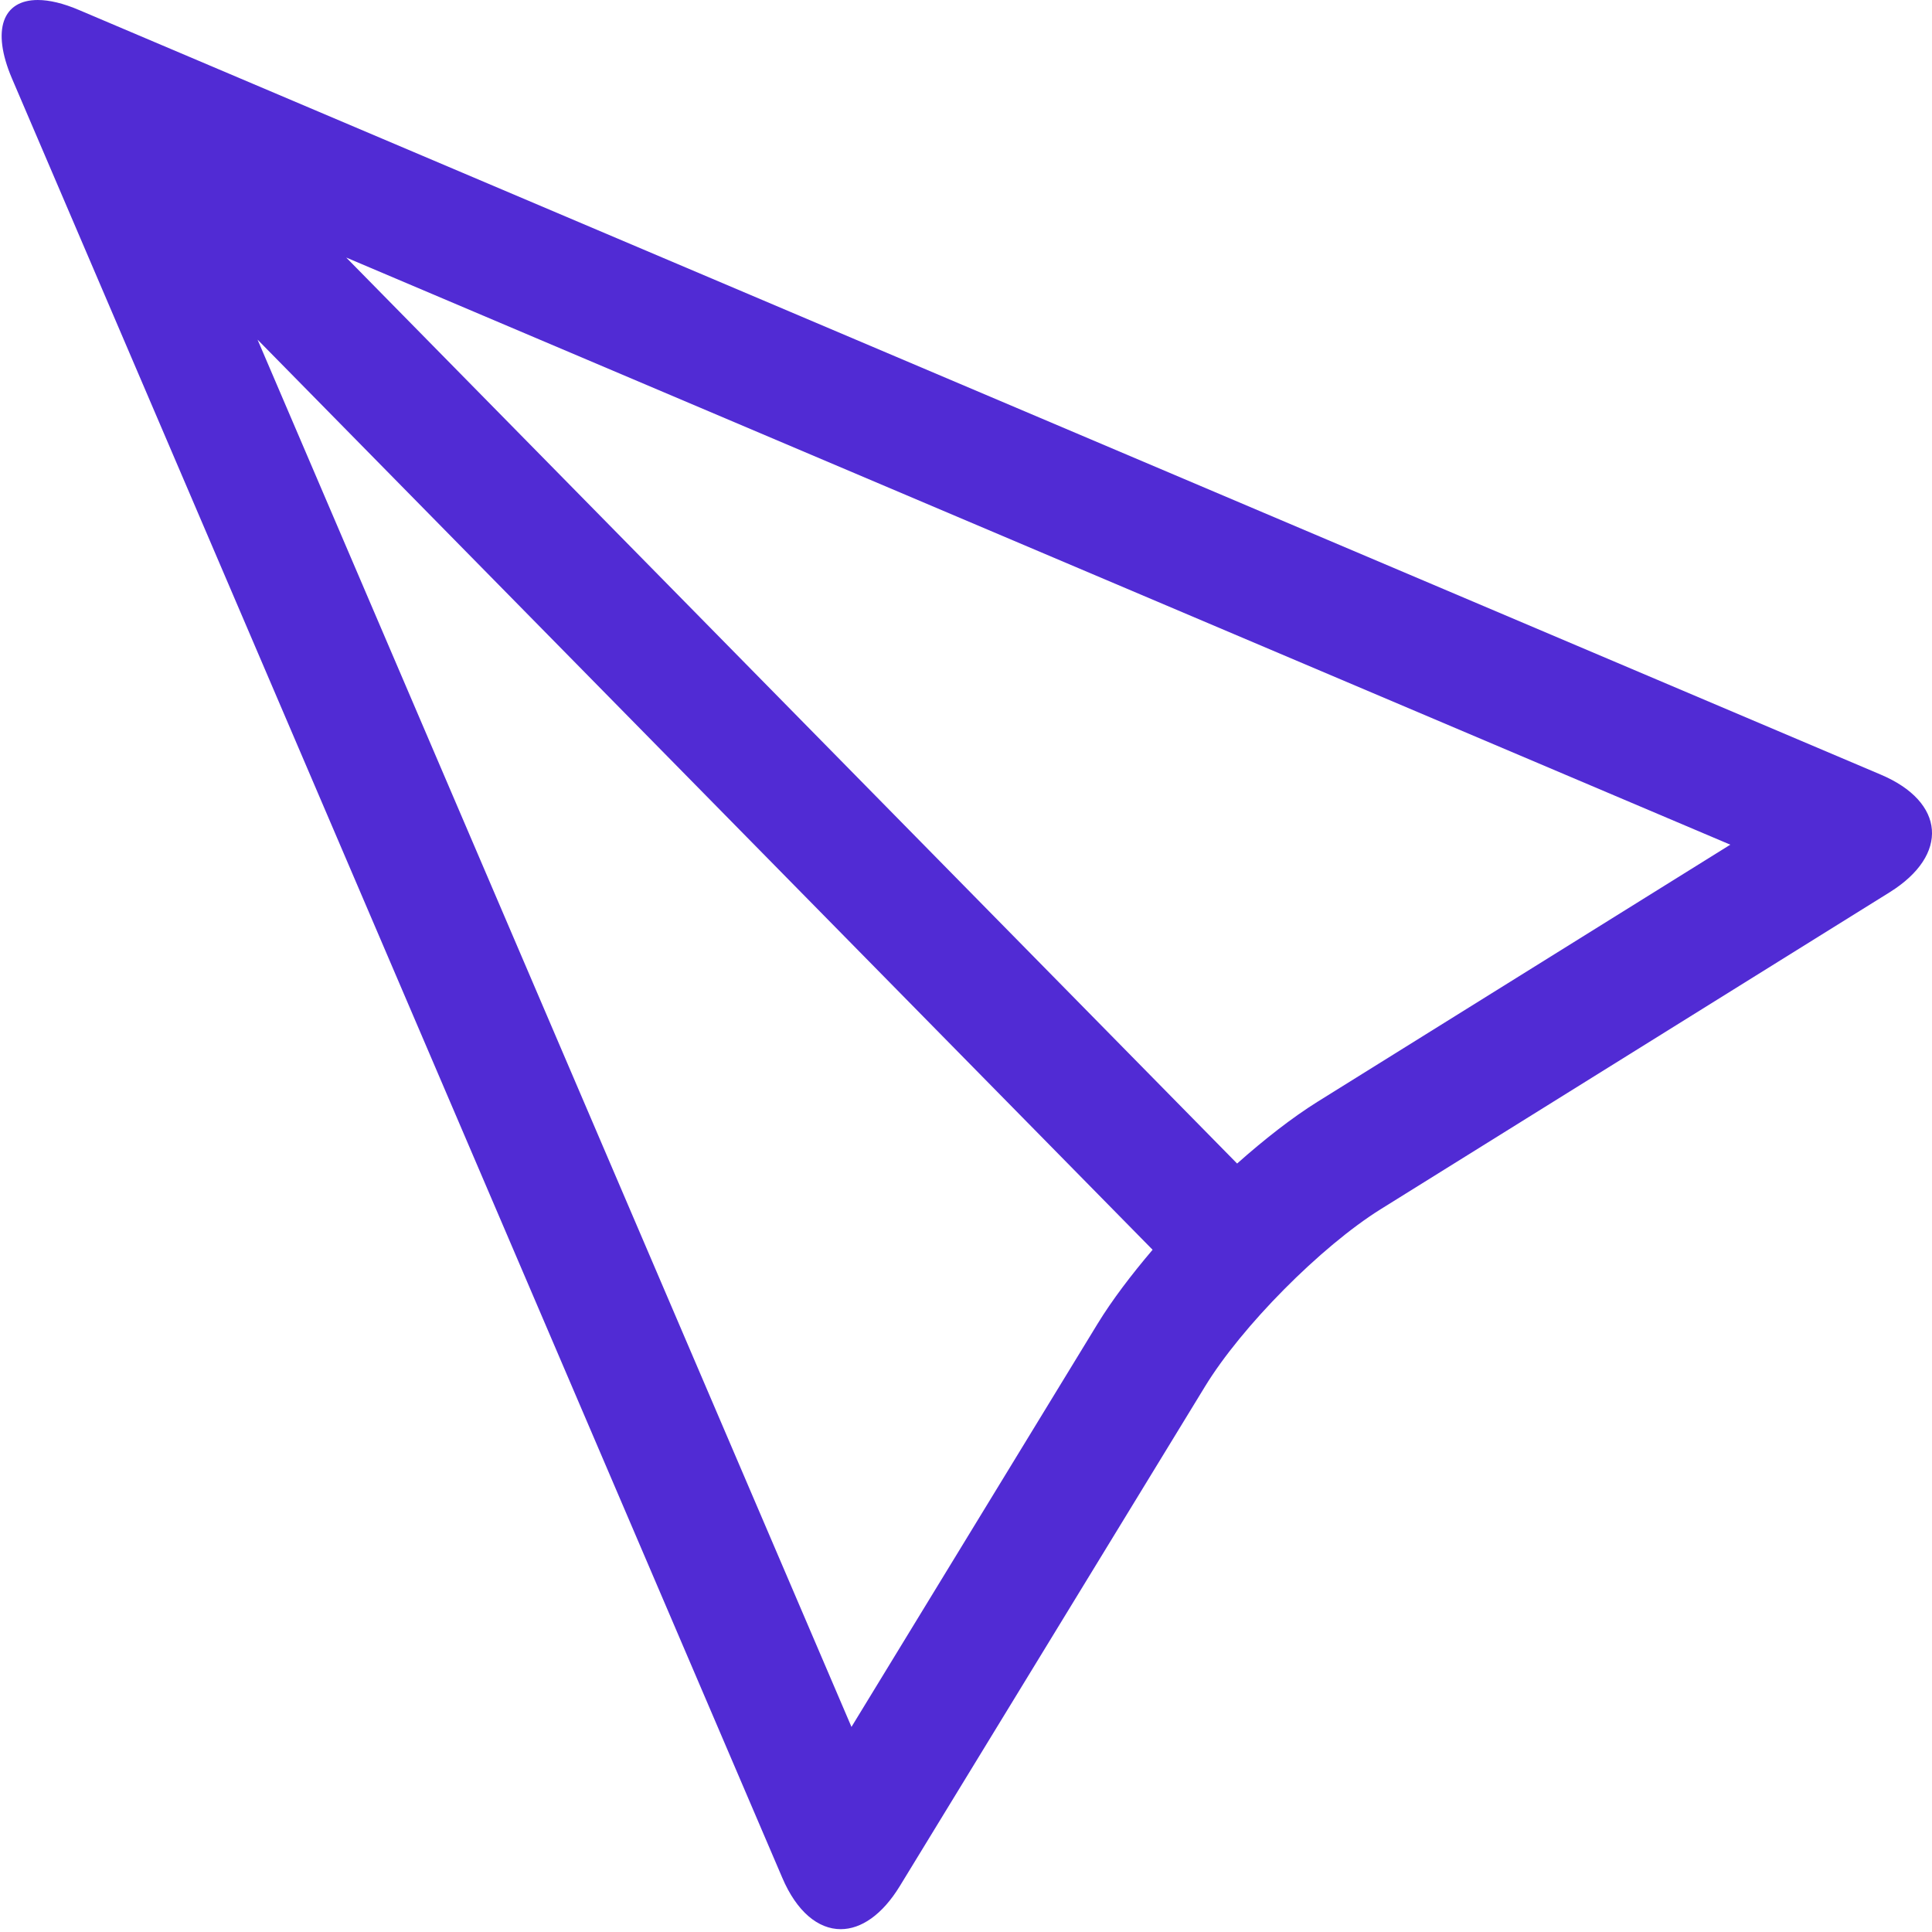
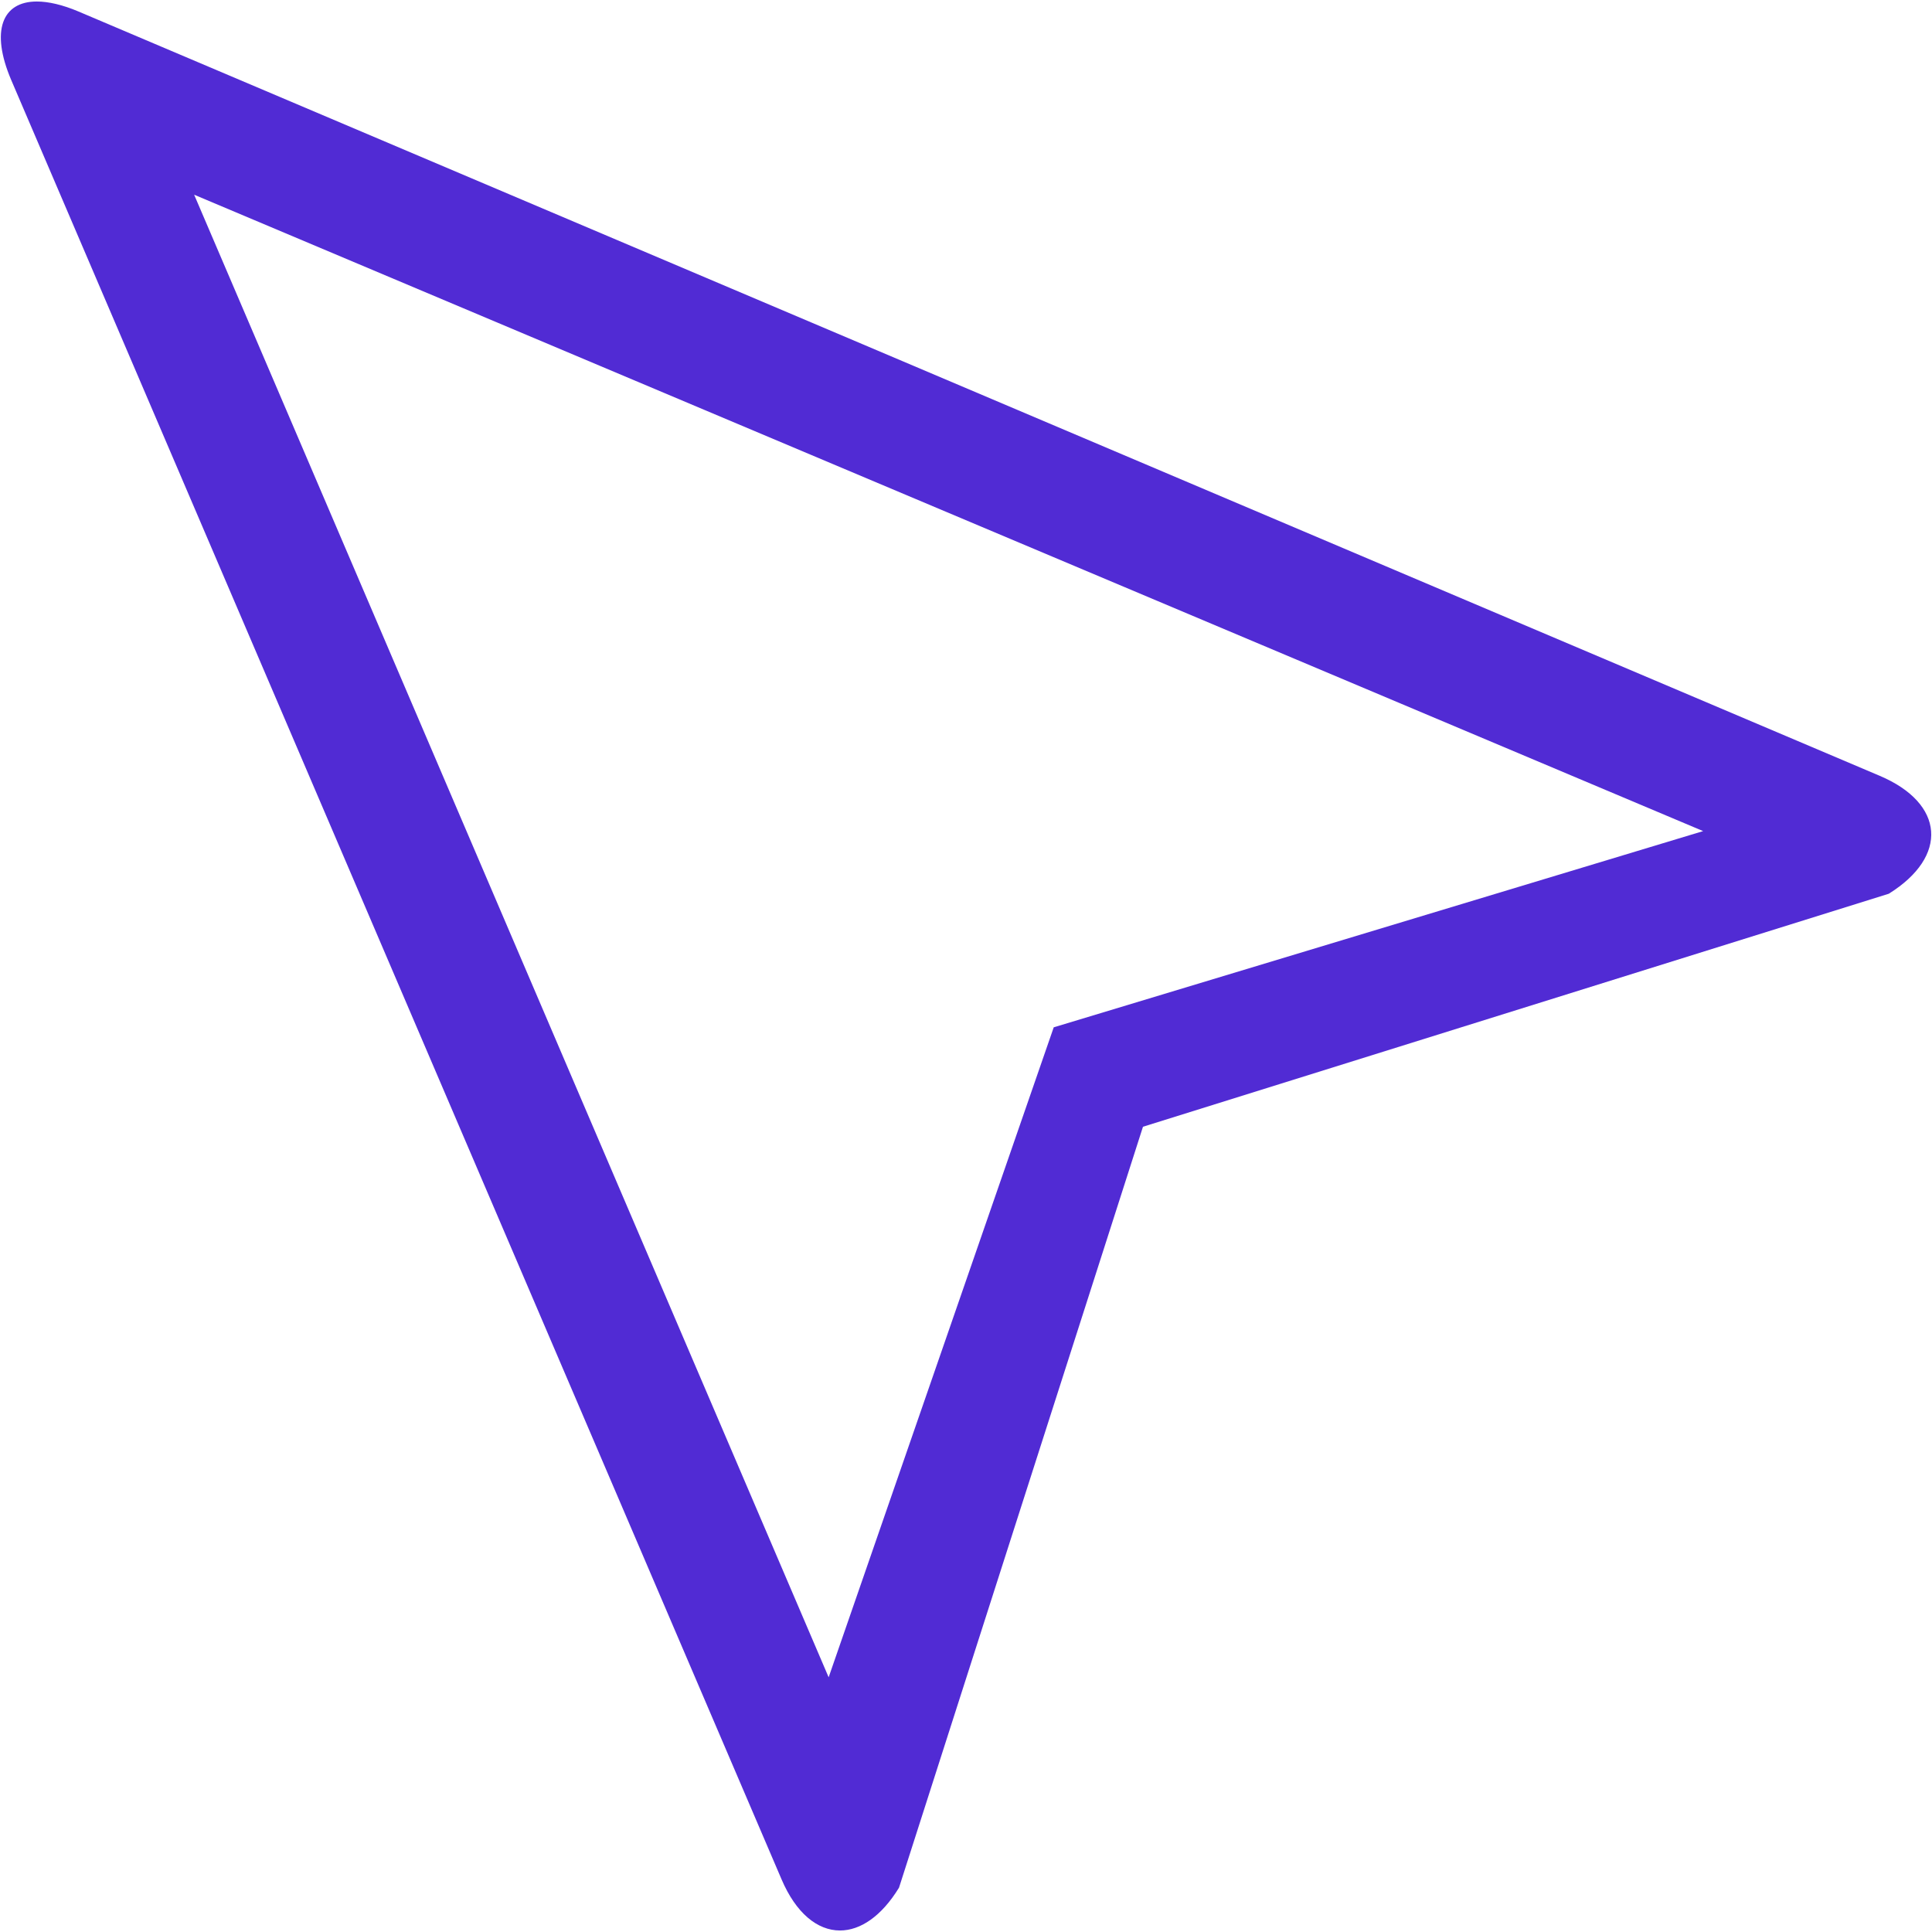
- <svg xmlns="http://www.w3.org/2000/svg" viewBox="0 0 1024 1024" fill="#512BD4">
-   <path d="m20 0c6.1 0 13.5 1.7 22.1 5.4l954.6 405.1c34.4 14.5 36.6 42.6 4.9 62.4l-269.8 168c-31.7 19.8-73.7 62.1-93.2 94.1l-161.7 264.7c-9.3 15.2-20.5 22.8-31.3 22.8-11.9 0-23.3-9.2-31-27.3l-408.3-953.7c-11-25.9-4.7-41.5 13.7-41.5zm678.4 583.9l218.7-136.2-733.6-311.2 472.2 480.2c14.4-12.8 29.1-24.3 42.7-32.8zm-247.1 331.4l130.4-213.6c7.7-12.6 17.9-26 29.2-39.3l-474.4-482.4z" />
+ <svg xmlns="http://www.w3.org/2000/svg" version="1.2" viewBox="0 0 1024 1024" width="1024" height="1024" fill="#512BD4">
+   <path id="Layer" fill-rule="evenodd" class="s0" d="m19.5 0.8c6.1 0 13.6 1.7 22.1 5.3l954.7 405.1c34.4 14.6 36.6 42.7 4.8 62.5l-395.3 123.5-129.3 403.3c-9.3 15.2-20.5 22.7-31.3 22.7-11.9 0-23.3-9.1-31-27.2l-408.3-953.7c-11-25.9-4.8-41.5 13.6-41.5zm83.4 102.4l336.3 785.8 119.3-344.5 344.2-104z" />
</svg>
